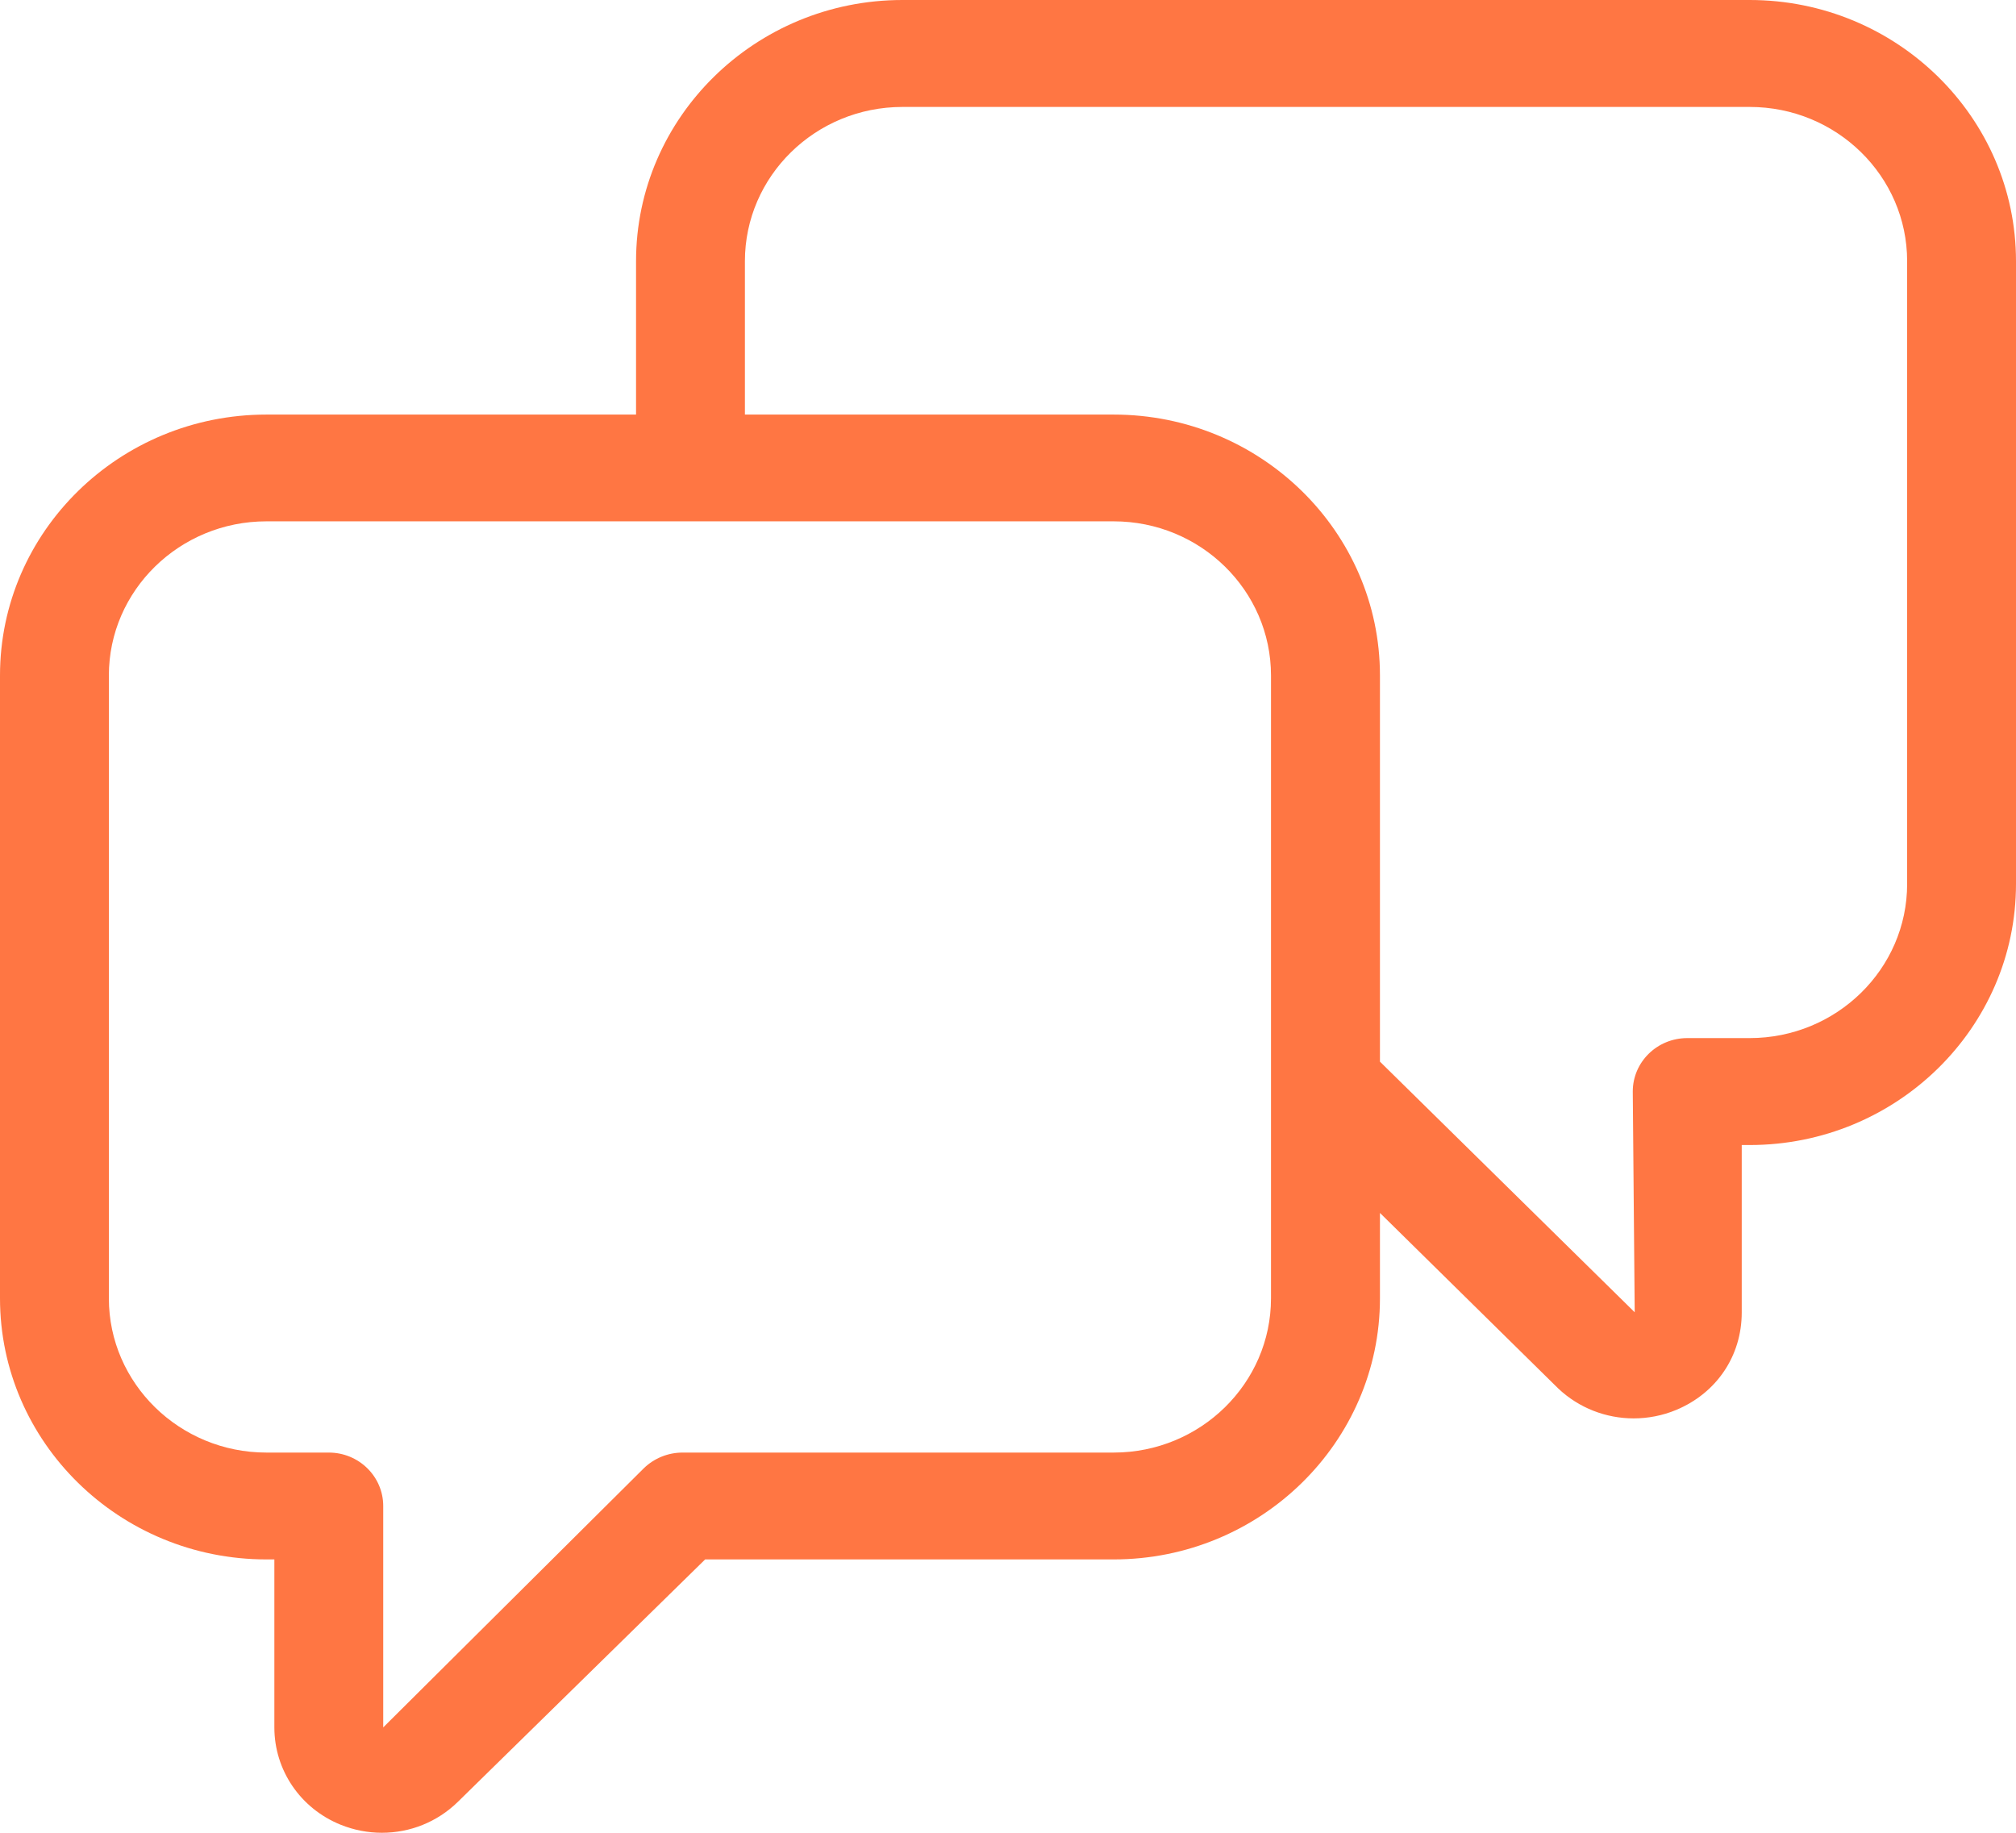
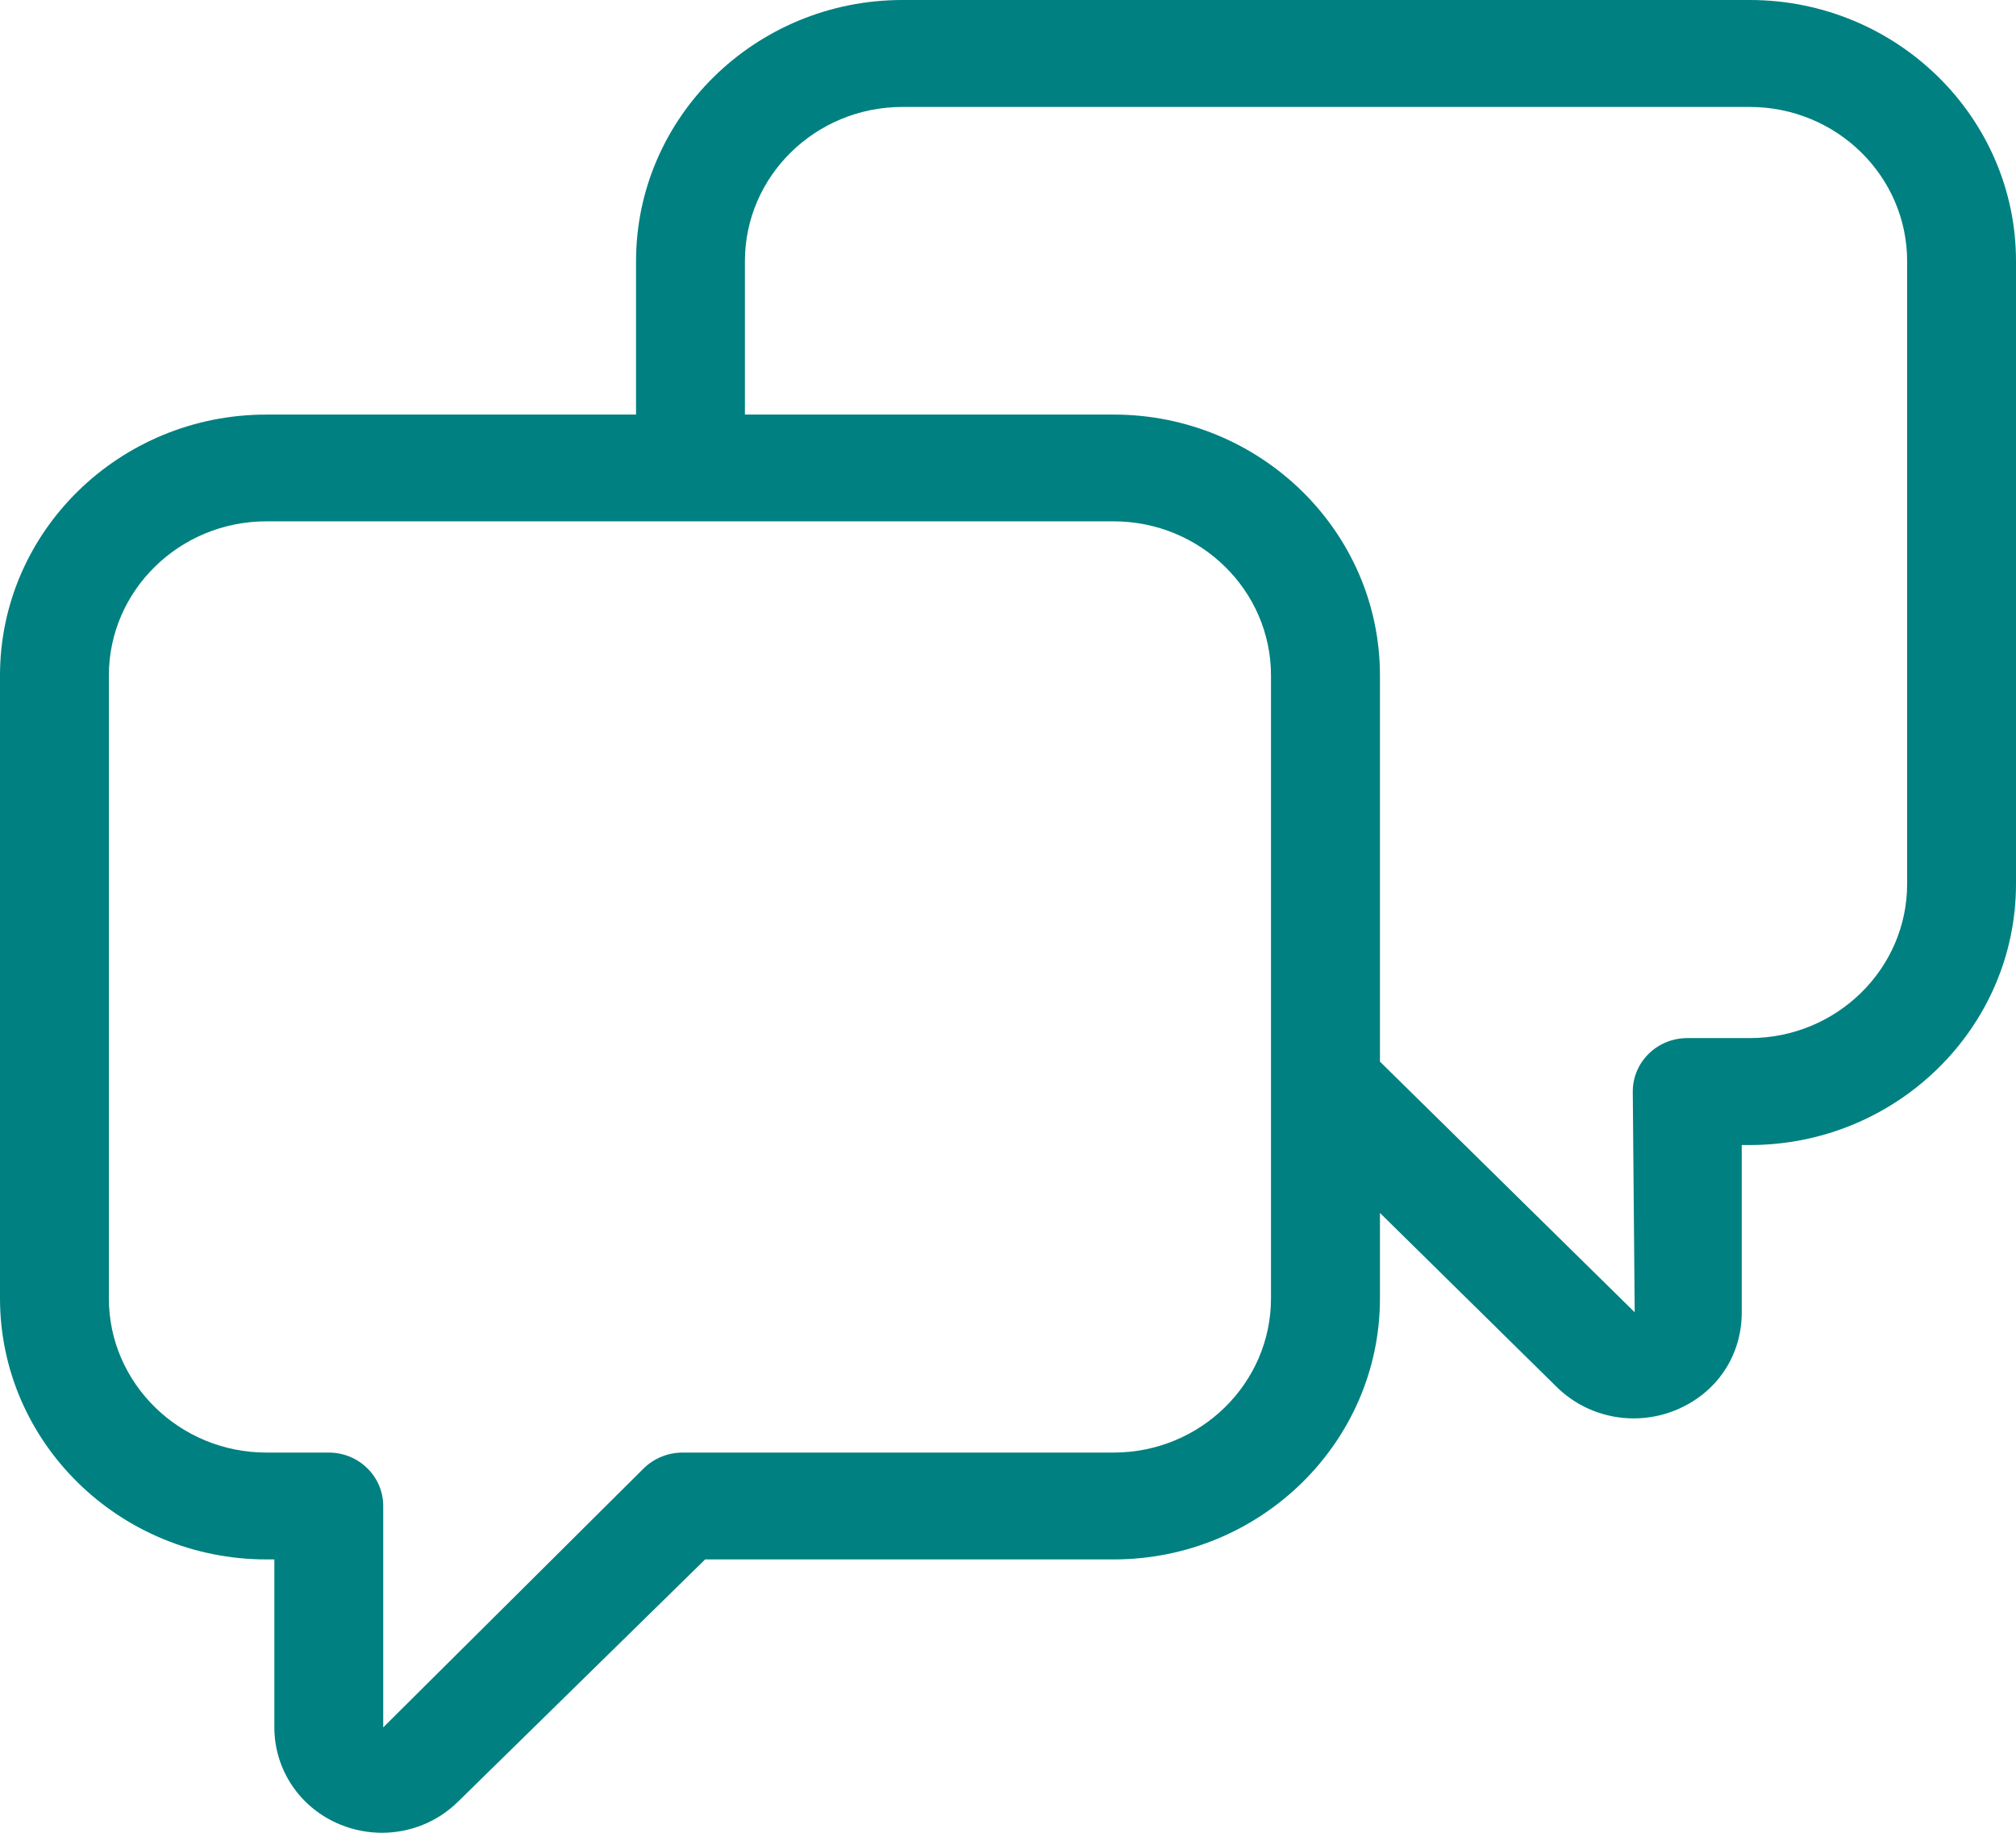
<svg xmlns="http://www.w3.org/2000/svg" width="22" height="20" viewBox="0 0 22 20" fill="none">
-   <path fill-rule="evenodd" clip-rule="evenodd" d="M20.812 9.646C20.812 10.573 20.042 11.328 19.094 11.328H18.413C18.084 11.328 17.818 11.589 17.818 11.911L17.839 14.32L15.059 11.585V7.371C15.059 5.801 13.756 4.524 12.153 4.524H8.129V2.85C8.129 1.922 8.899 1.167 9.848 1.167H19.094C20.042 1.167 20.812 1.922 20.812 2.85V9.646ZM13.87 14.168C13.87 15.095 13.101 15.851 12.153 15.851H7.449C7.29 15.851 7.139 15.913 7.027 16.021L4.182 18.85V16.434C4.182 16.112 3.916 15.851 3.588 15.851H2.907C1.959 15.851 1.188 15.095 1.188 14.168V7.371C1.188 6.444 1.959 5.689 2.907 5.689H12.153C13.101 5.689 13.87 6.444 13.87 7.371V14.168ZM19.094 0H9.848C8.244 0 6.941 1.279 6.941 2.85V4.524H2.907C1.303 4.524 0 5.801 0 7.371V14.168C0 15.738 1.303 17.017 2.907 17.017H2.994V18.85C2.994 19.316 3.277 19.734 3.717 19.912C3.863 19.971 4.017 20 4.167 20C4.473 20 4.77 19.884 4.996 19.663L7.695 17.017H12.153C13.756 17.017 15.059 15.738 15.059 14.168V13.236L17.004 15.151C17.23 15.365 17.526 15.478 17.828 15.478C17.983 15.478 18.142 15.448 18.291 15.386C18.733 15.202 19.007 14.796 19.007 14.323V12.495H19.094C20.697 12.495 22 11.216 22 9.646V2.85C22 1.279 20.697 0 19.094 0Z" fill="#FF7643" />
+   <path fill-rule="evenodd" clip-rule="evenodd" d="M20.812 9.646C20.812 10.573 20.042 11.328 19.094 11.328H18.413C18.084 11.328 17.818 11.589 17.818 11.911L17.839 14.32L15.059 11.585V7.371C15.059 5.801 13.756 4.524 12.153 4.524H8.129V2.85C8.129 1.922 8.899 1.167 9.848 1.167H19.094C20.042 1.167 20.812 1.922 20.812 2.85V9.646ZM13.87 14.168C13.87 15.095 13.101 15.851 12.153 15.851H7.449C7.29 15.851 7.139 15.913 7.027 16.021L4.182 18.85V16.434C4.182 16.112 3.916 15.851 3.588 15.851H2.907C1.959 15.851 1.188 15.095 1.188 14.168V7.371C1.188 6.444 1.959 5.689 2.907 5.689H12.153C13.101 5.689 13.87 6.444 13.87 7.371V14.168ZM19.094 0H9.848C8.244 0 6.941 1.279 6.941 2.85V4.524H2.907C1.303 4.524 0 5.801 0 7.371V14.168C0 15.738 1.303 17.017 2.907 17.017H2.994V18.85C2.994 19.316 3.277 19.734 3.717 19.912C3.863 19.971 4.017 20 4.167 20C4.473 20 4.77 19.884 4.996 19.663L7.695 17.017H12.153C13.756 17.017 15.059 15.738 15.059 14.168V13.236L17.004 15.151C17.23 15.365 17.526 15.478 17.828 15.478C17.983 15.478 18.142 15.448 18.291 15.386C18.733 15.202 19.007 14.796 19.007 14.323V12.495H19.094C20.697 12.495 22 11.216 22 9.646V2.85C22 1.279 20.697 0 19.094 0Z" fill="#008080" />
</svg>
